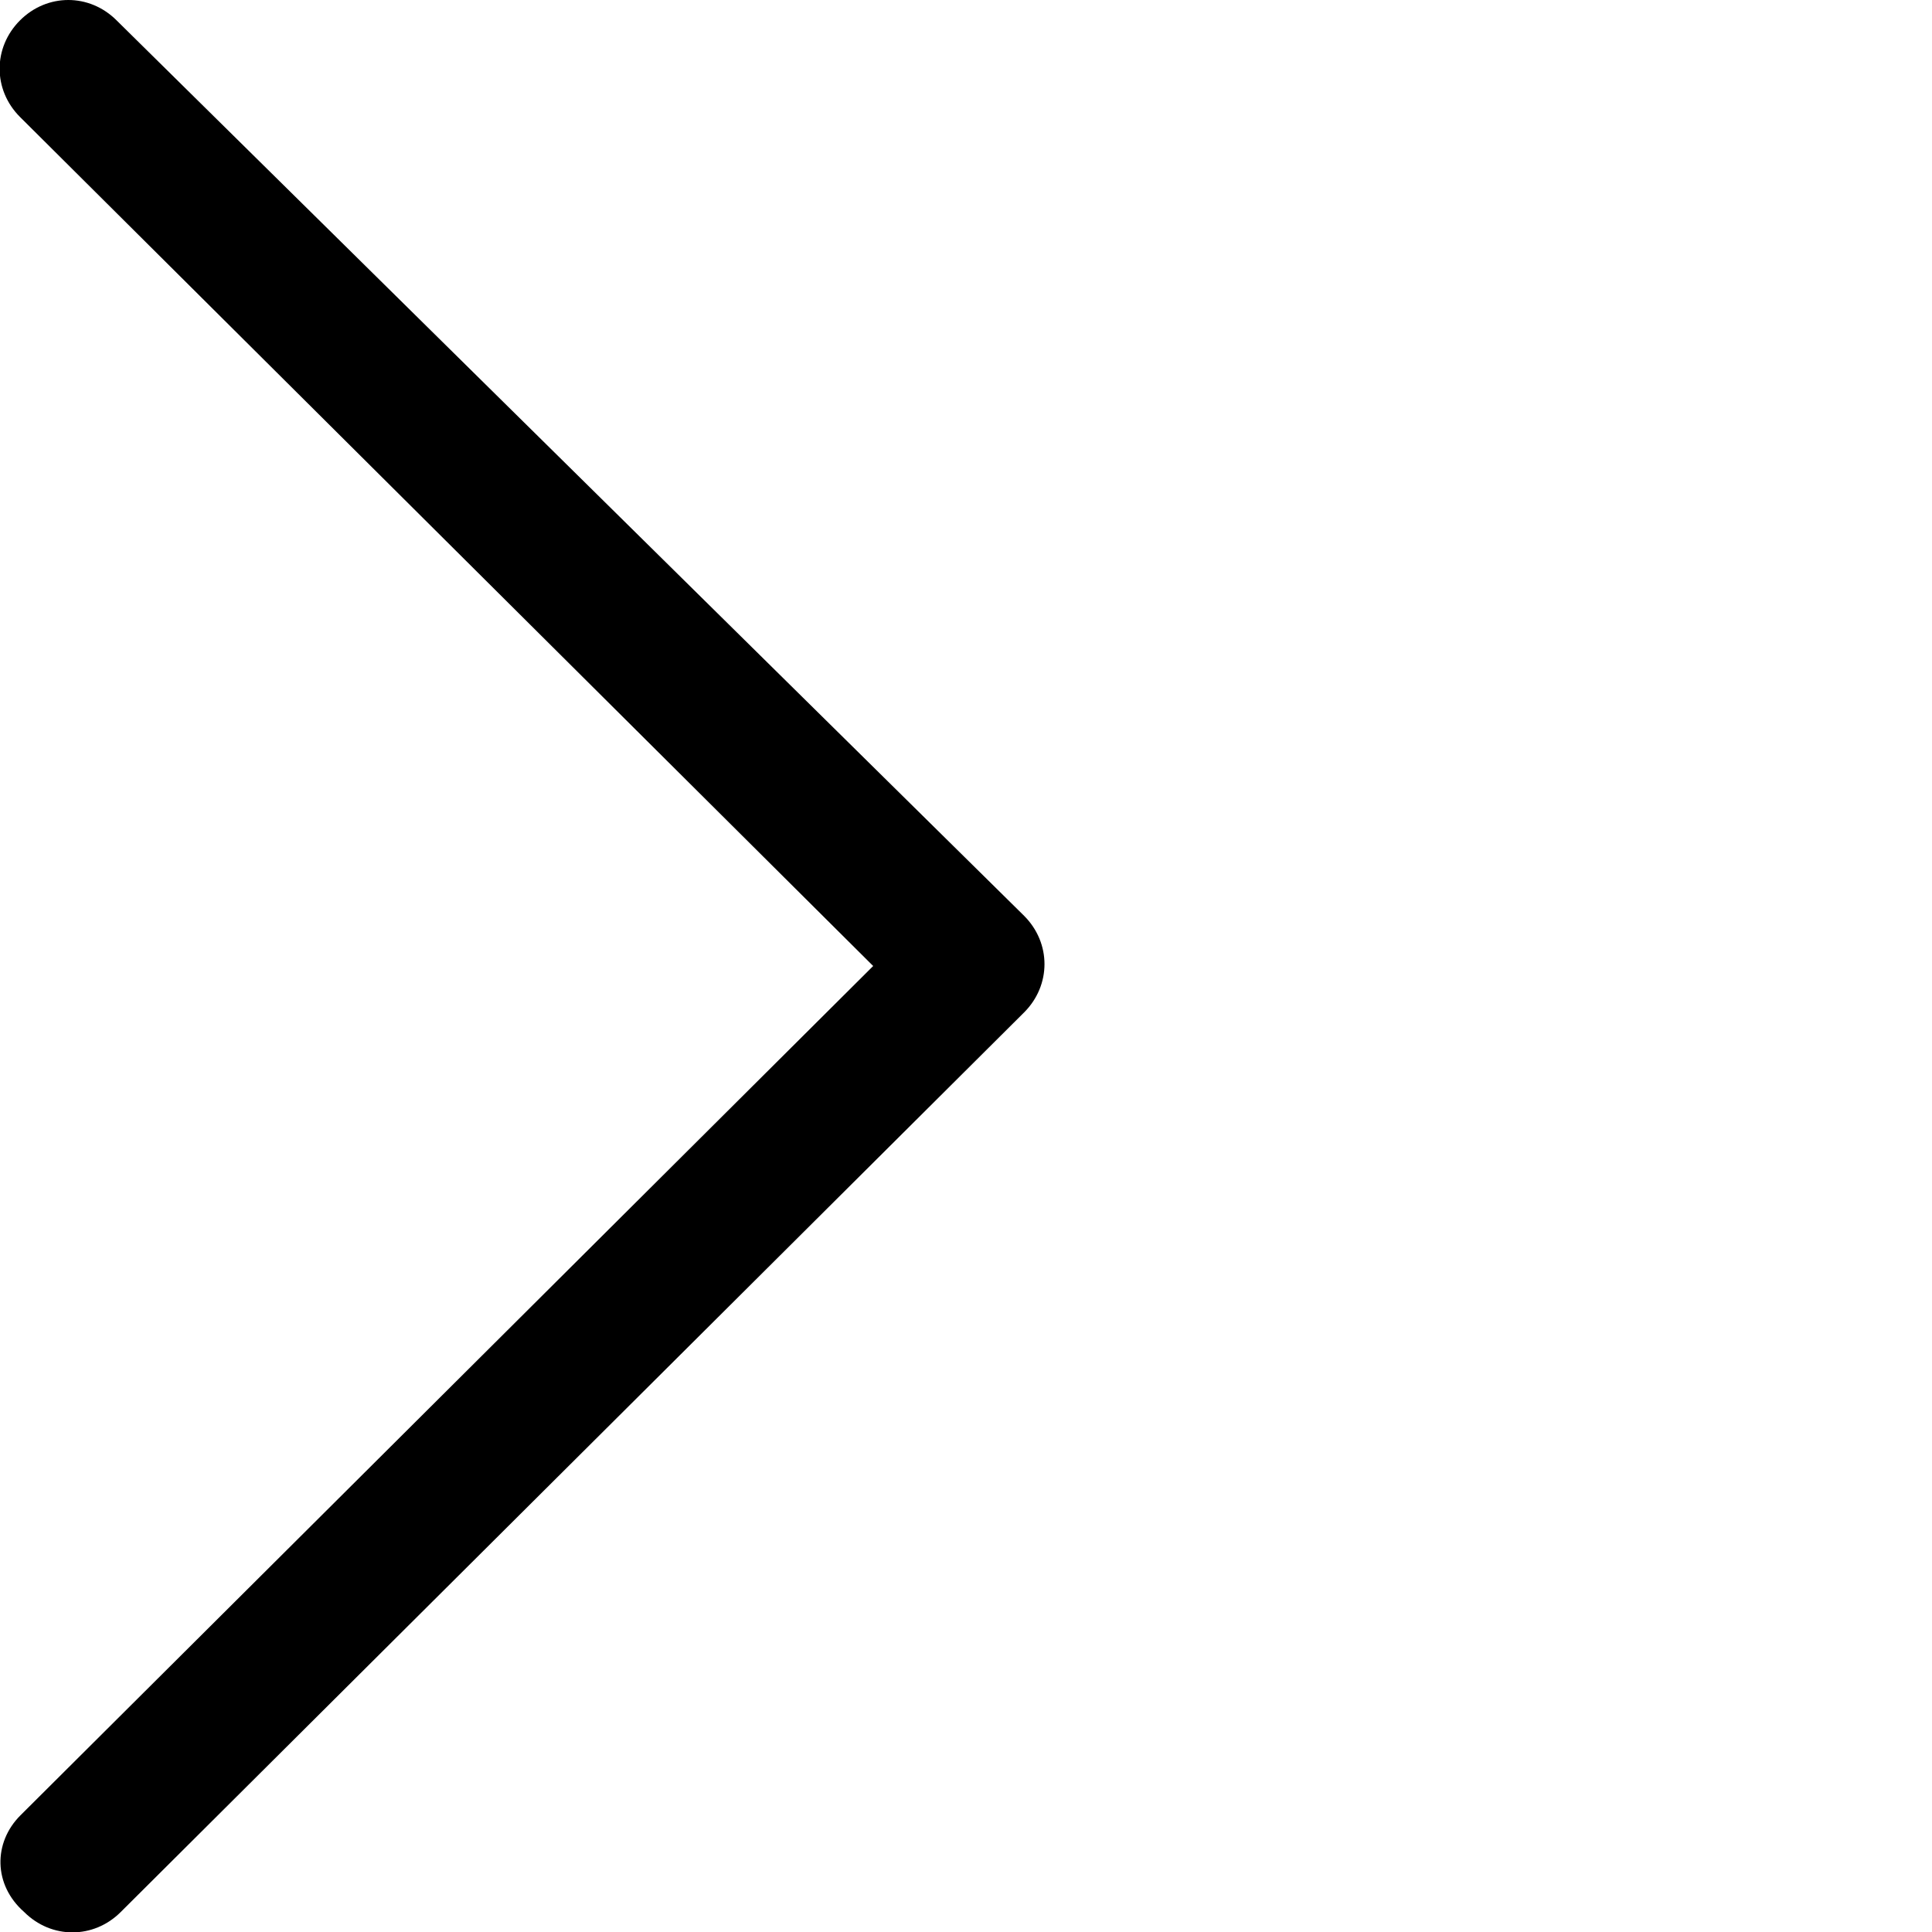
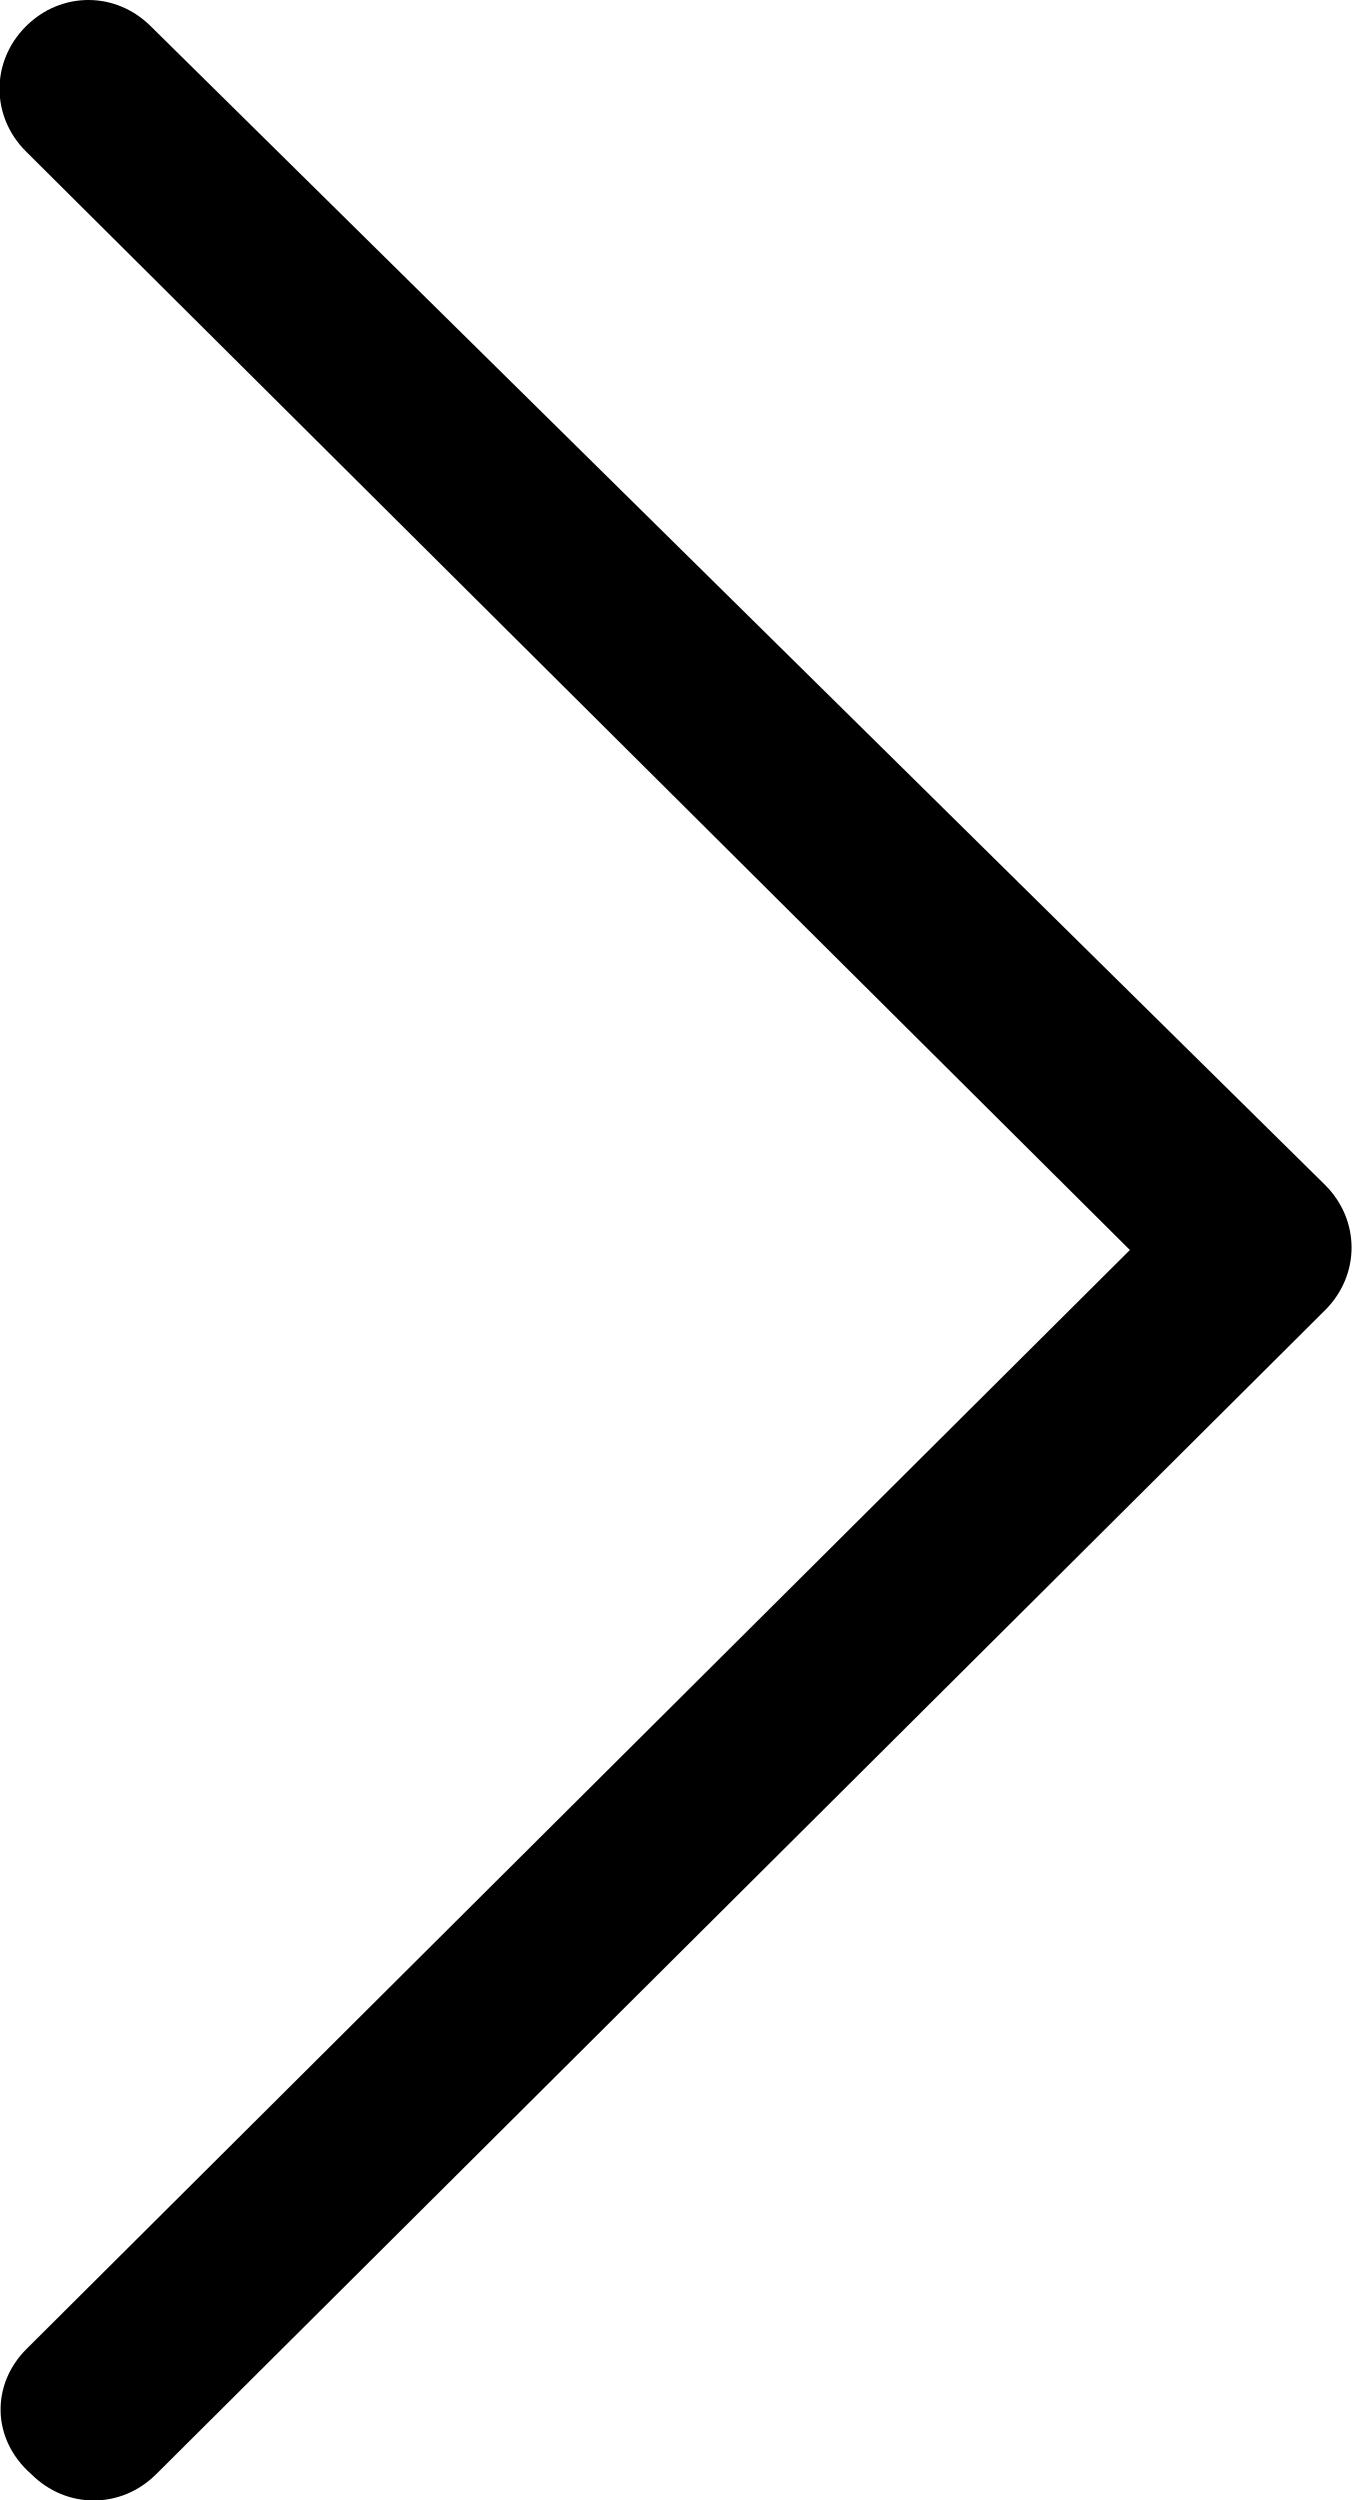
- <svg xmlns="http://www.w3.org/2000/svg" version="1.1" id="Layer_1" x="0px" y="0px" viewBox="0 0 512 512" style="enable-background:new 0 0 512 512;" xml:space="preserve">
-   <path d="M30.9,5.4c-7.2-7.2-18.4-7.2-25.6,0s-7.2,18.4,0,25.6l0,0L231.4,256L5.4,481.1c-7.2,7.2-7.2,18.4,1,25.6  c7.2,7.2,18.4,7.2,25.6,0l239.4-238.4c7.2-7.2,7.2-18.4,0-25.6l0,0L30.9,5.4z" />
+ <svg xmlns="http://www.w3.org/2000/svg" version="1.1" id="Layer_1" x="0px" y="0px" viewBox="0 0 276.8 512" style="enable-background:new 0 0 276.8 512;" xml:space="preserve">
+   <path d="M30.9,5.4c-7.2-7.2-18.4-7.2-25.6,0s-7.2,18.4,0,25.6l0,0l226.1,225L5.4,481.1c-7.2,7.2-7.2,18.4,1,25.6  c7.2,7.2,18.4,7.2,25.6,0l239.4-238.4c7.2-7.2,7.2-18.4,0-25.6l0,0L30.9,5.4z" />
</svg>
